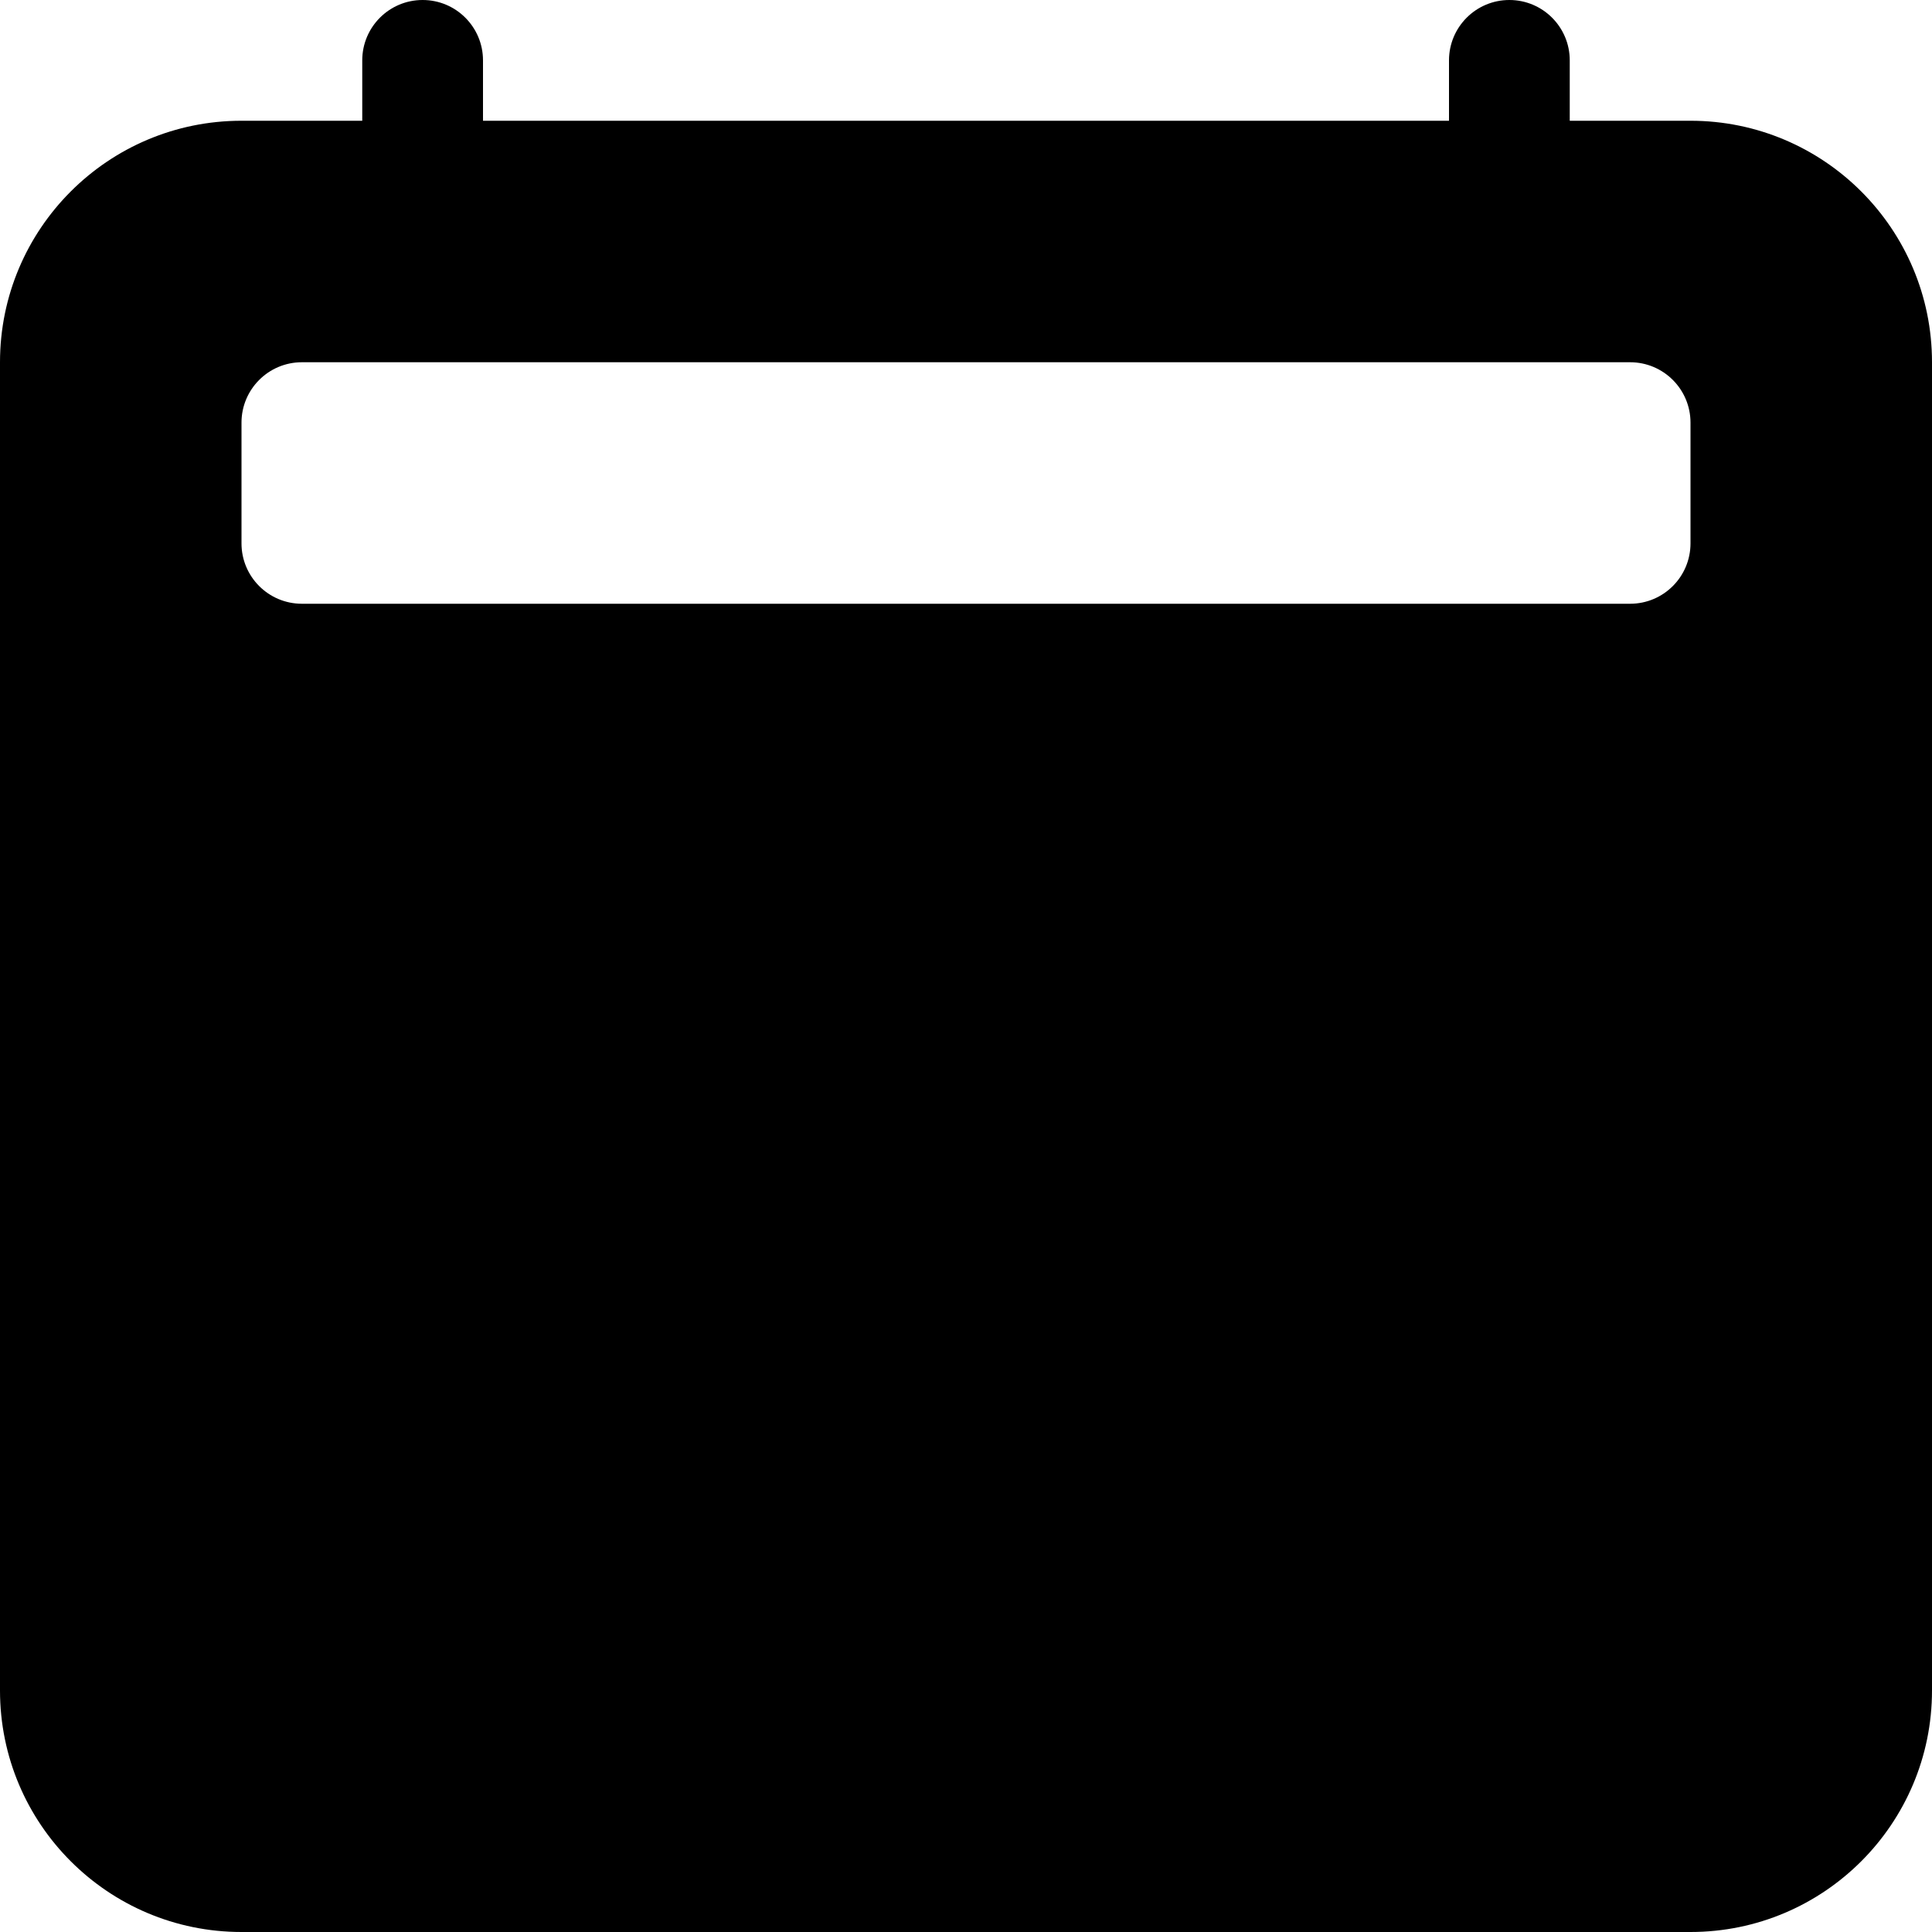
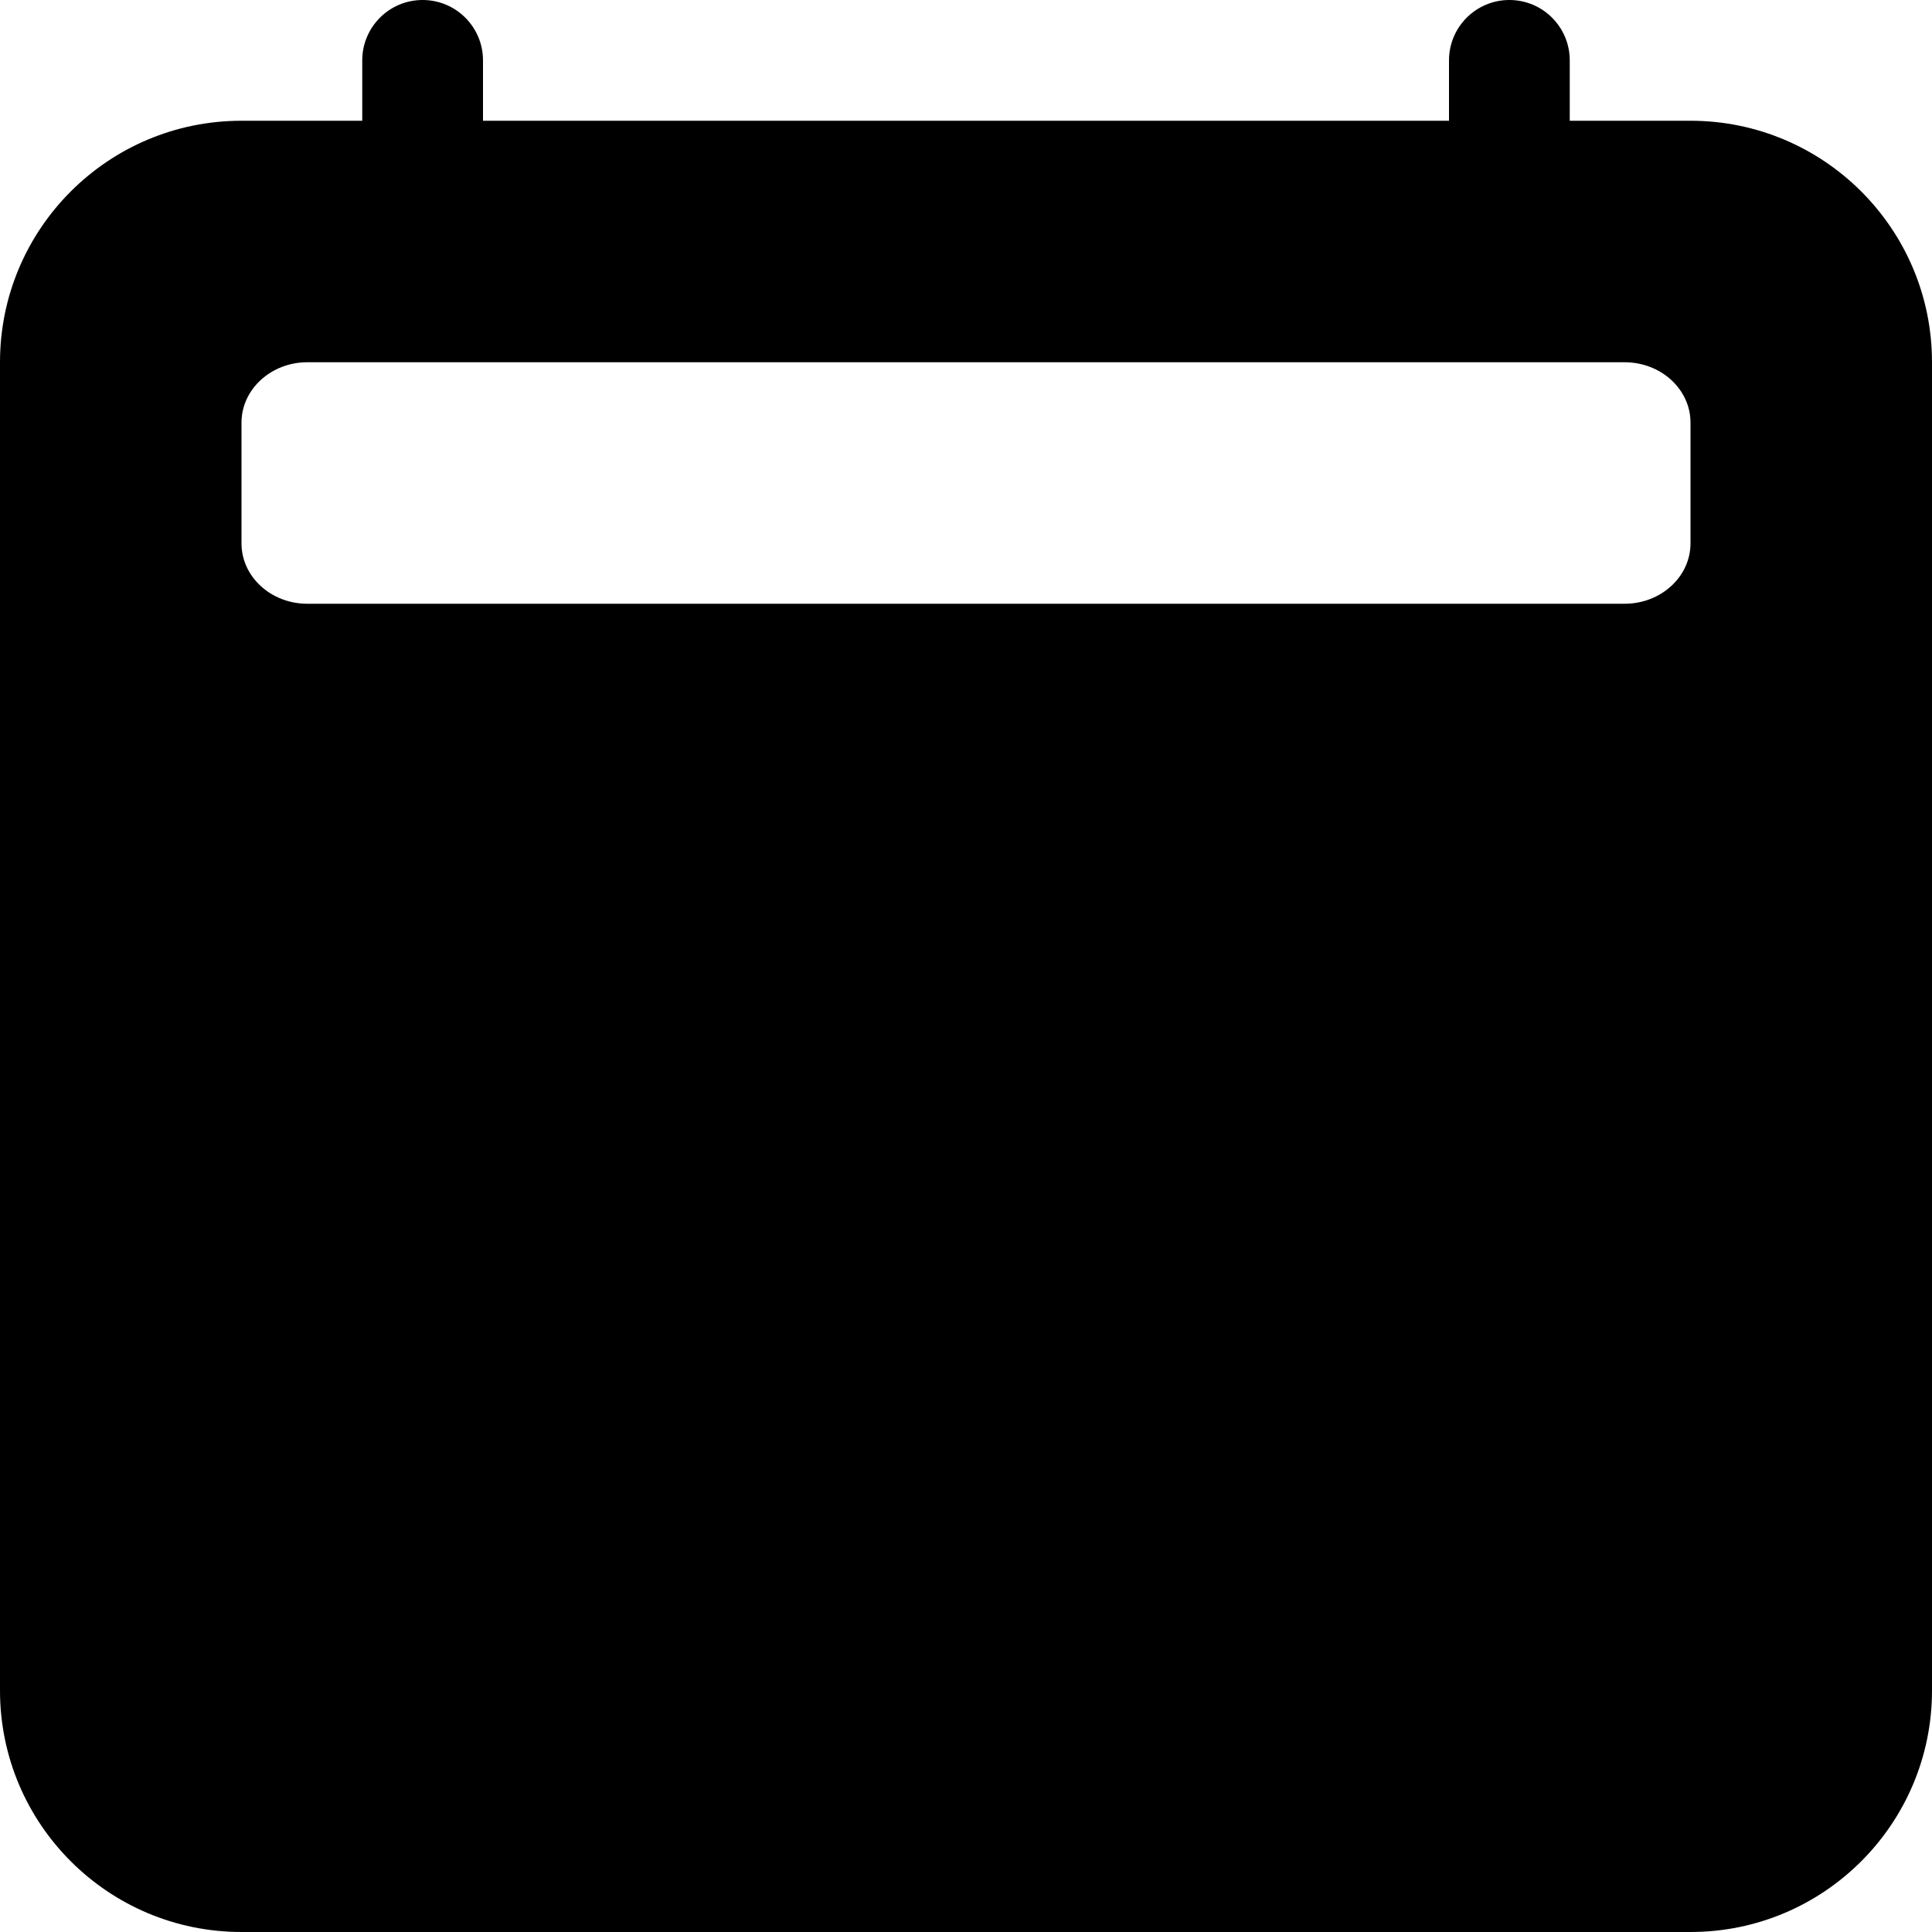
<svg xmlns="http://www.w3.org/2000/svg" width="1em" height="1em" viewBox="0 0 16 16" class="bi bi-calendar2-fill" fill="currentColor">
-   <path fill-rule="evenodd" d="M3.5 0a.5.5 0 0 1 .5.5V1h8V.5a.5.5 0 0 1 1 0V1h1a2 2 0 0 1 2 2v11a2 2 0 0 1-2 2H2a2 2 0 0 1-2-2V3a2 2 0 0 1 2-2h1V.5a.5.5 0 0 1 .5-.5zm-1 3a.5.5 0 0 0-.5.5v1a.5.5 0 0 0 .5.5h11a.5.5 0 0 0 .5-.5v-1a.5.5 0 0 0-.5-.5h-11z" />
+   <path fill-rule="evenodd" d="M4 .5a.5.5 0 0 0-1 0V1H2a2 2 0 0 0-2 2v11a2 2 0 0 0 2 2h12a2 2 0 0 0 2-2V3a2 2 0 0 0-2-2h-1V.5a.5.5 0 0 0-1 0V1H4V.5zM2.545 3c-.3 0-.545.224-.545.5v1c0 .276.244.5.545.5h10.91c.3 0 .545-.224.545-.5v-1c0-.276-.244-.5-.546-.5H2.545z" />
</svg>
